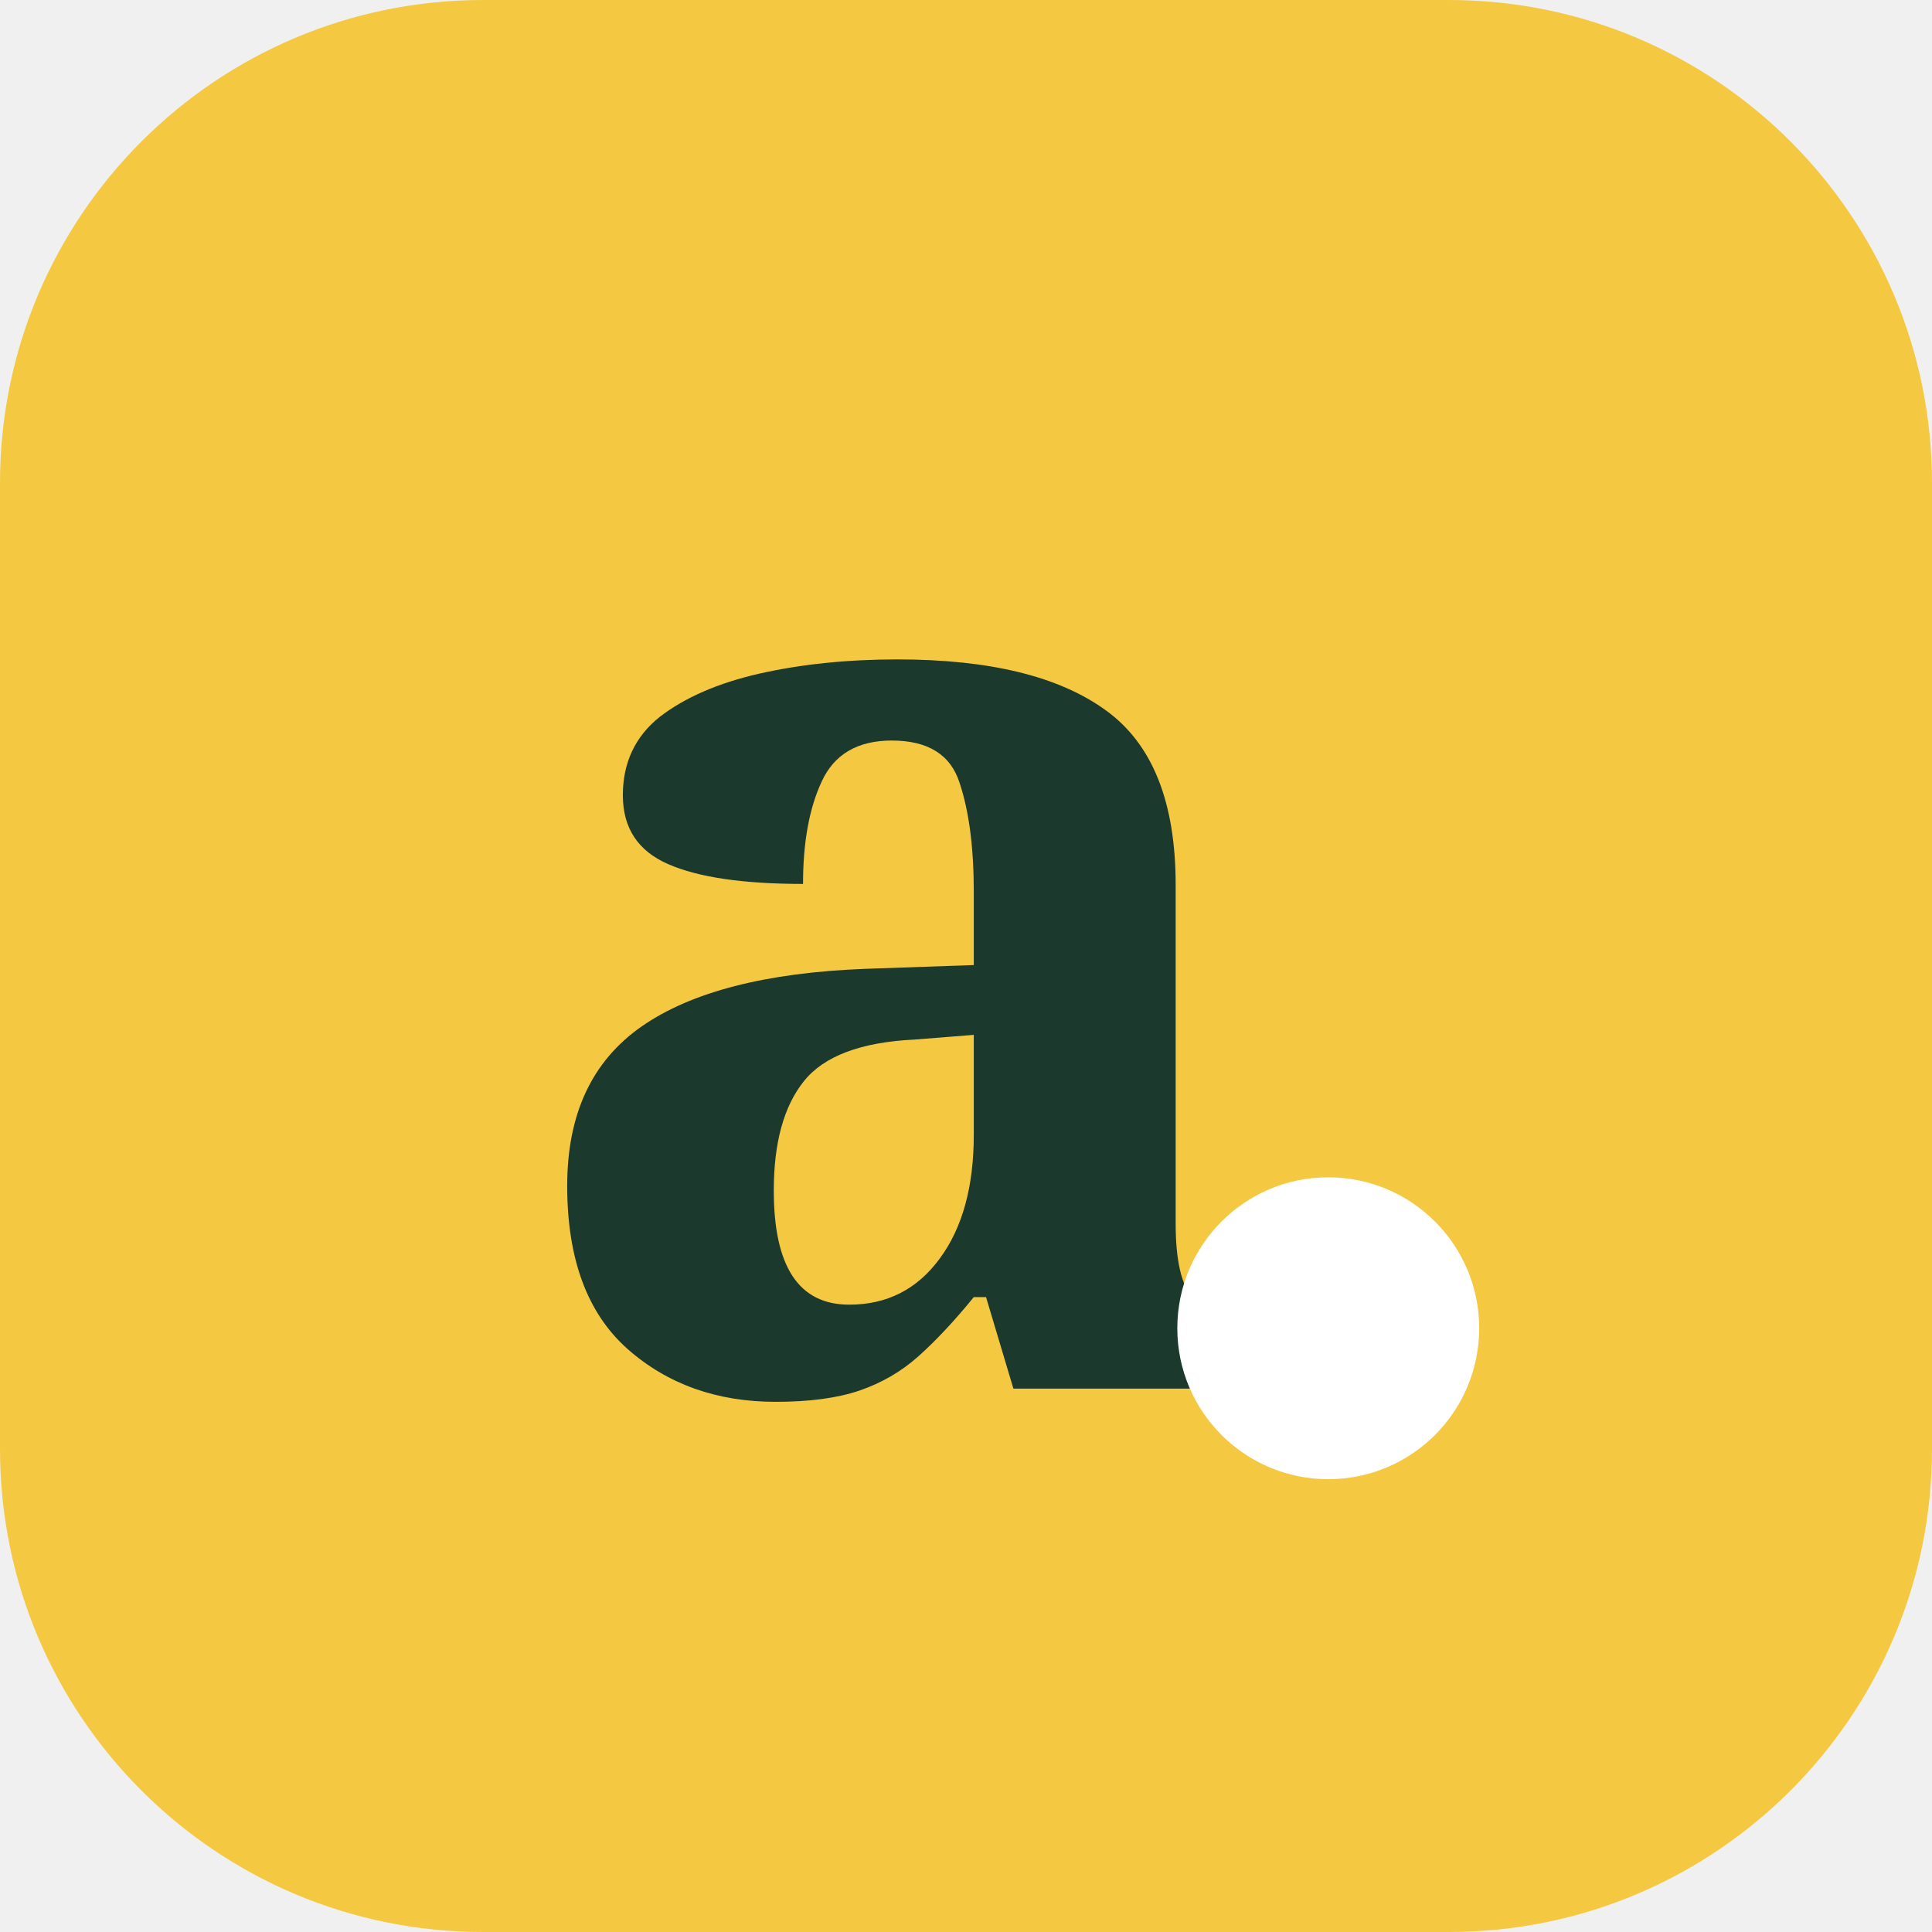
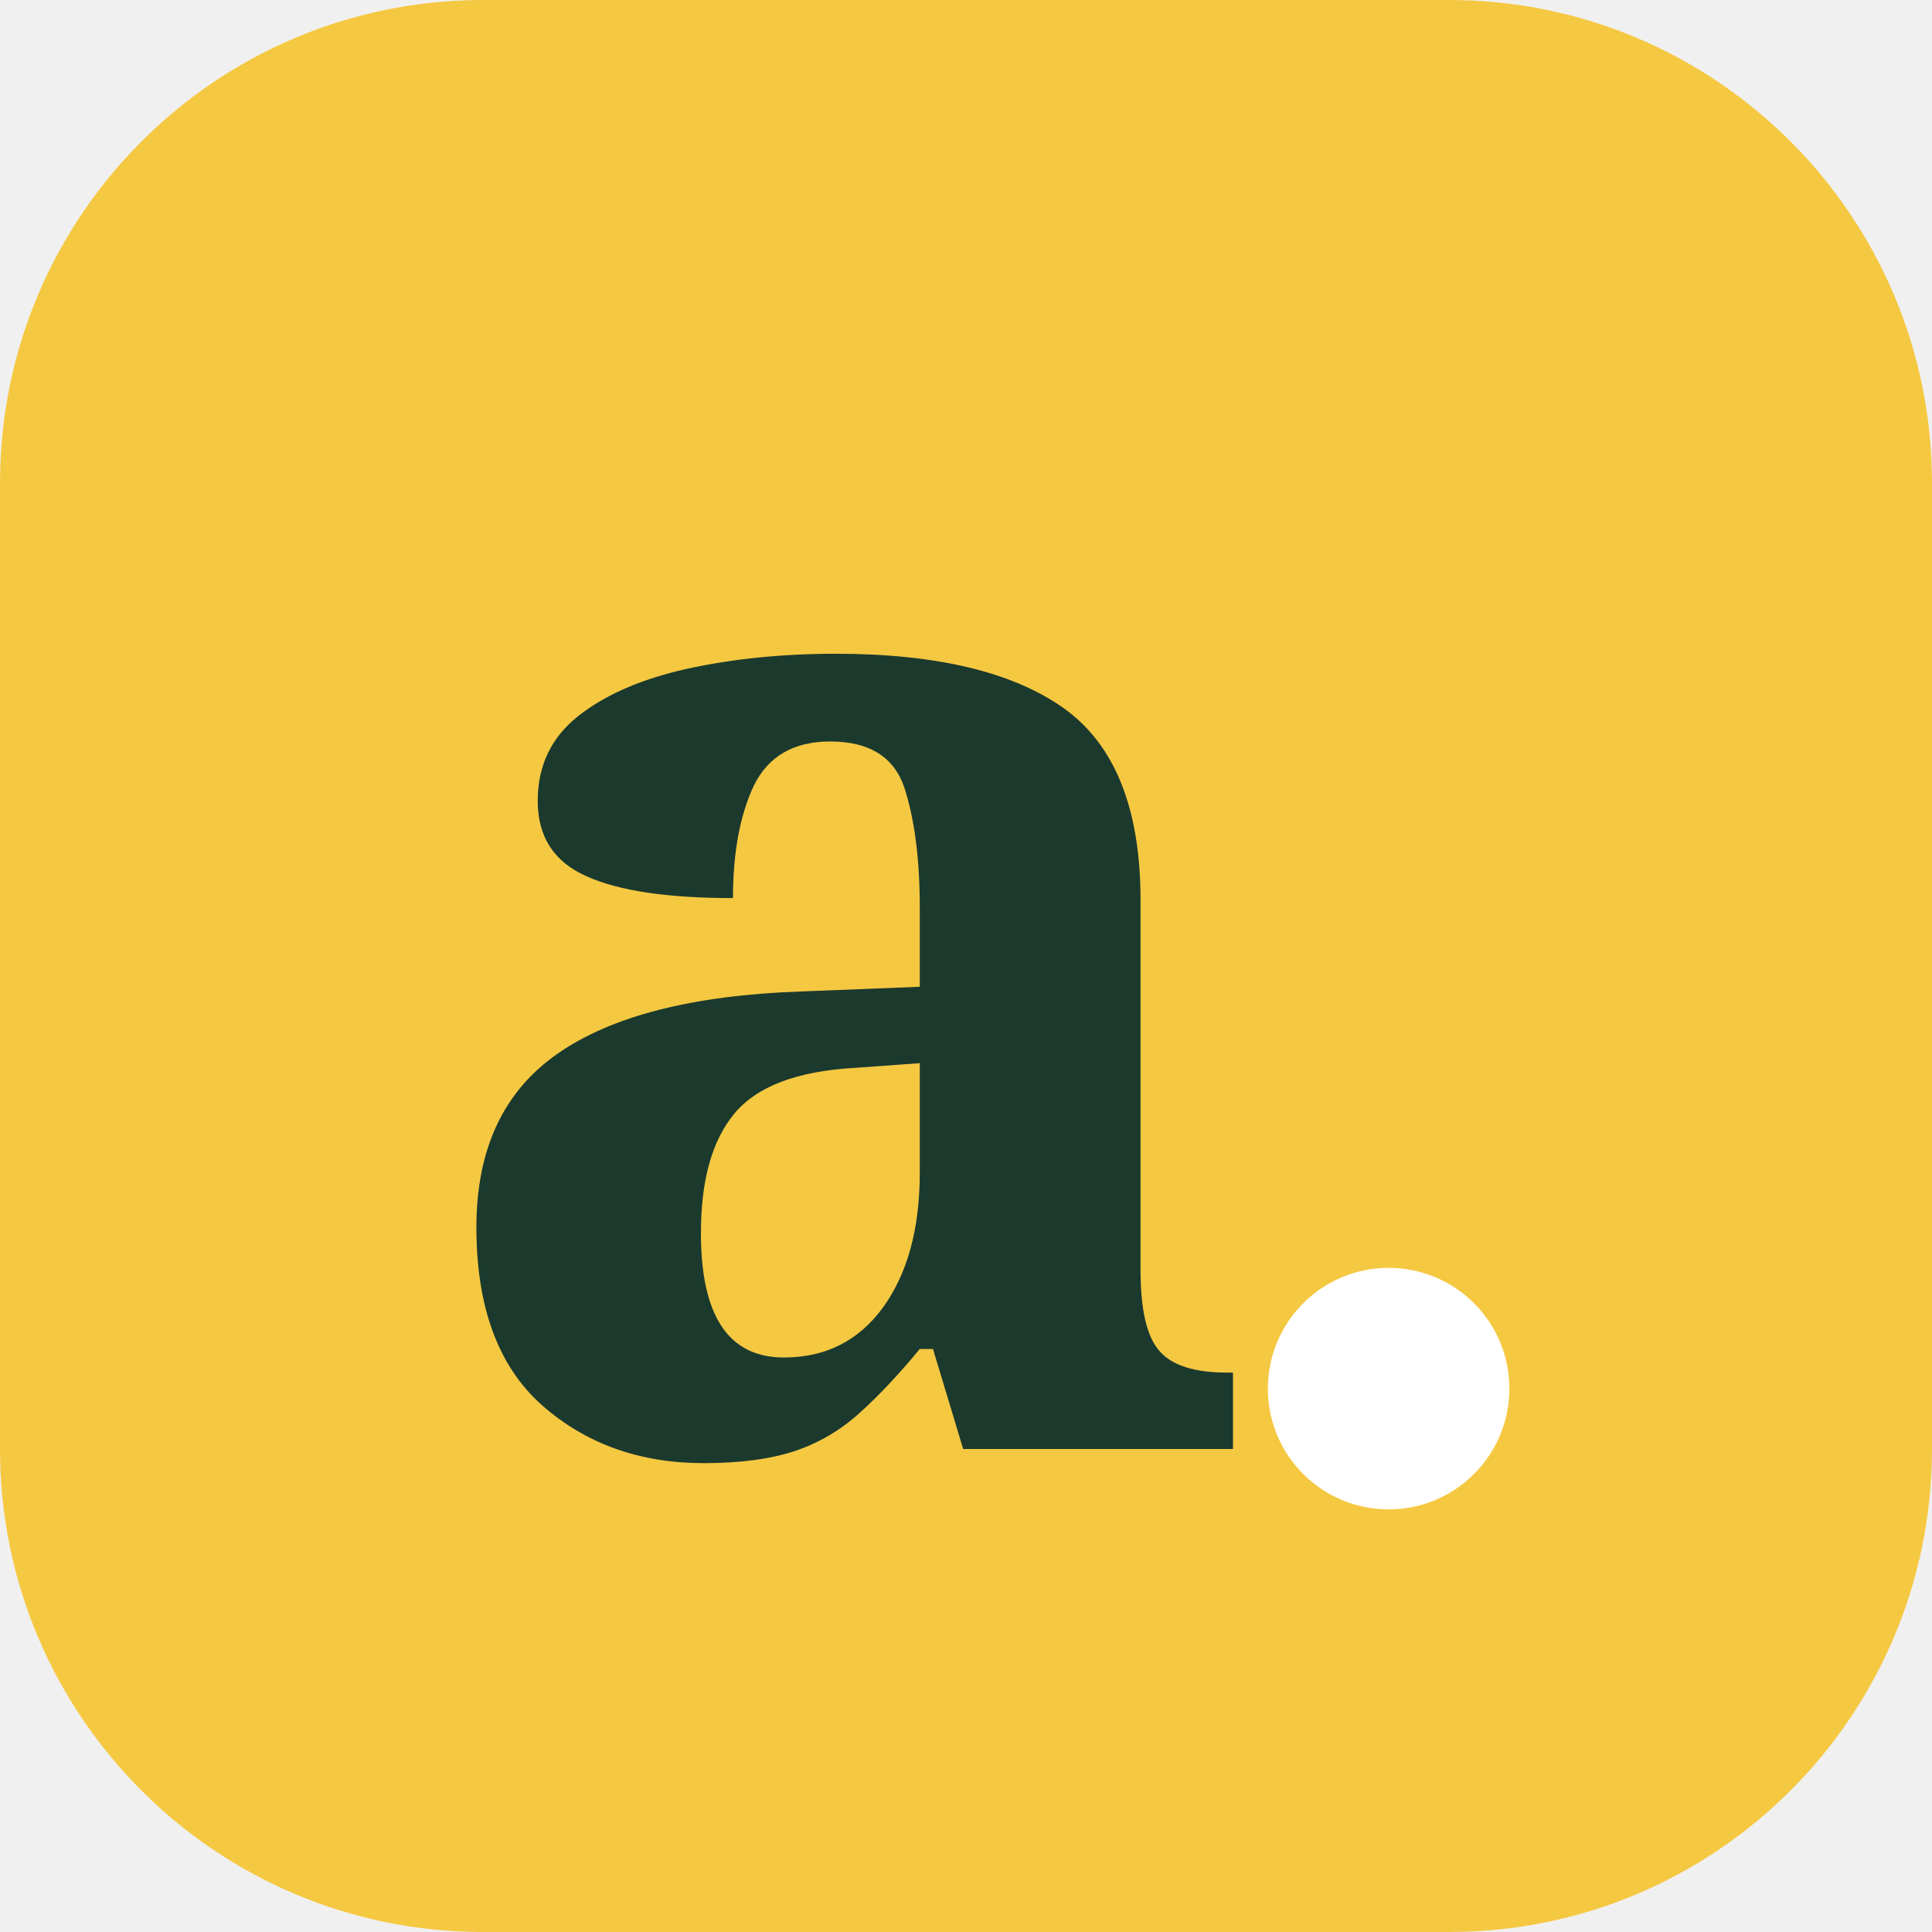
<svg xmlns="http://www.w3.org/2000/svg" viewBox="0 0 32 32">
  <rect width="32" height="32" rx="8" fill="#F5C842" />
-   <text x="15" y="23" font-family="Georgia, serif" font-size="22" font-weight="700" text-anchor="middle" fill="#1B3A2D">a</text>
-   <circle cx="22" cy="22" r="2.5" fill="#ffffff" />
+   <text x="14" y="24" font-family="Georgia, serif" font-size="24" font-weight="700" text-anchor="middle" fill="#1B3A2D">a</text>
+   <circle cx="23" cy="23" r="2" fill="#ffffff" />
</svg>
